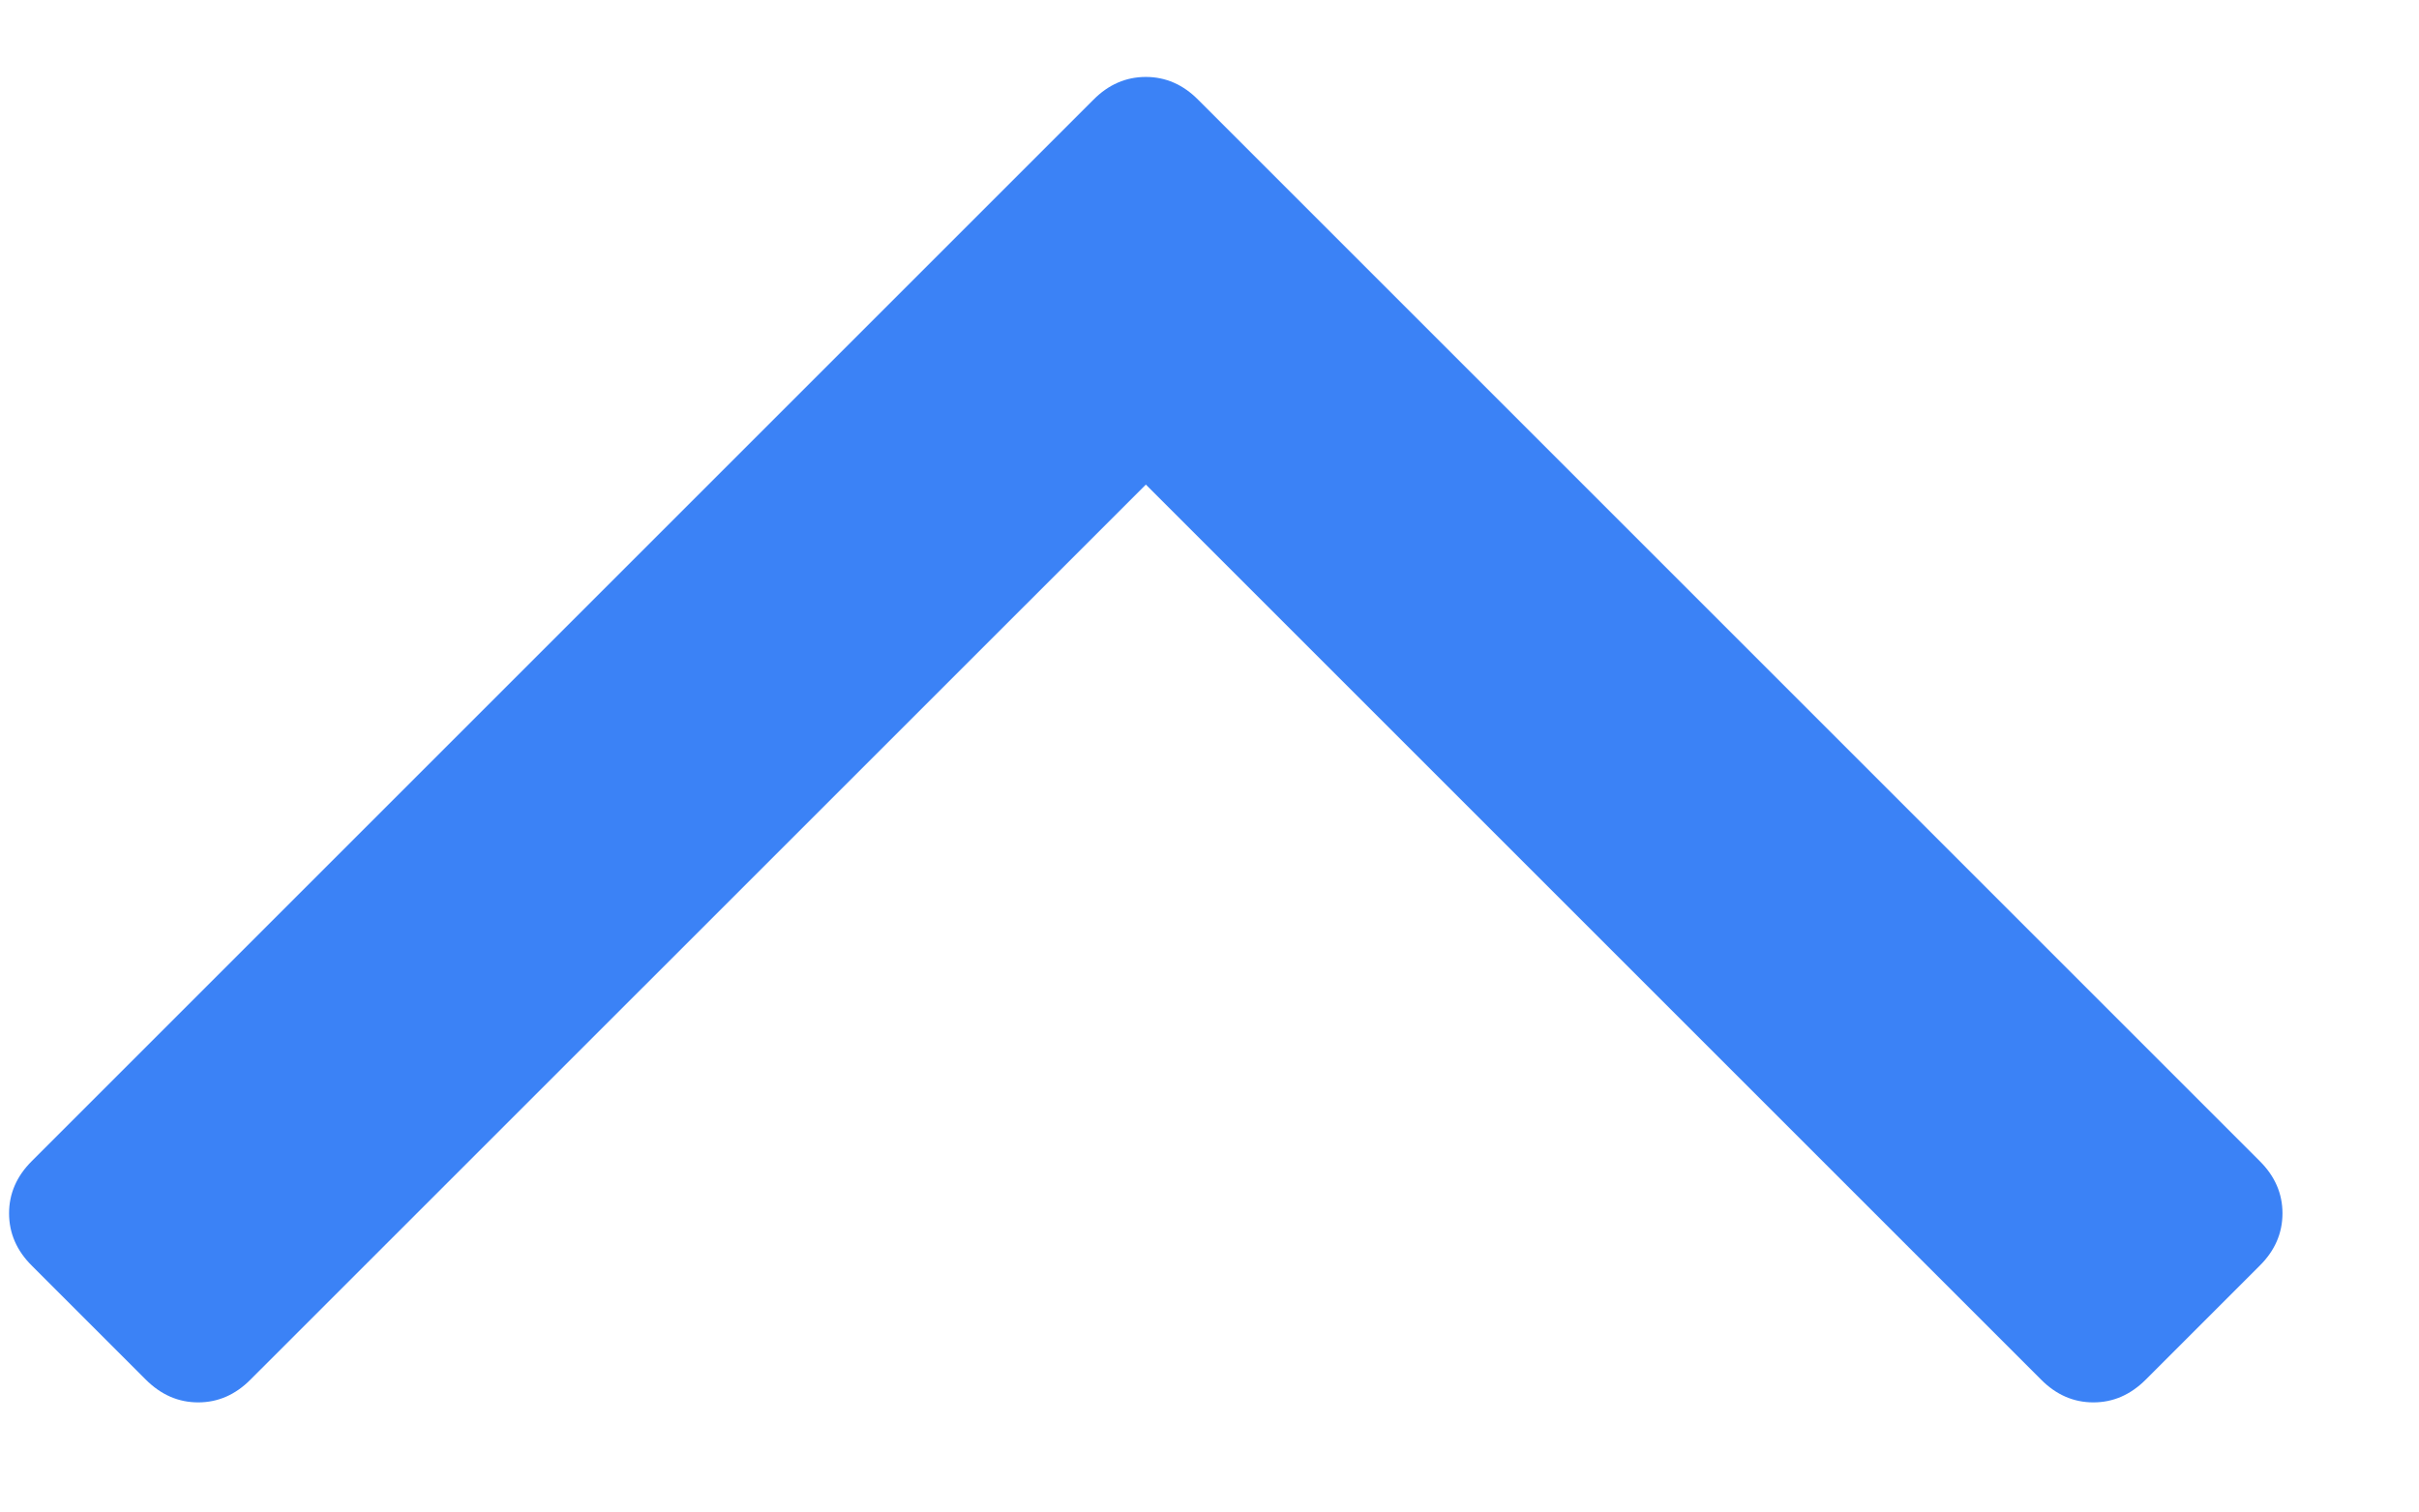
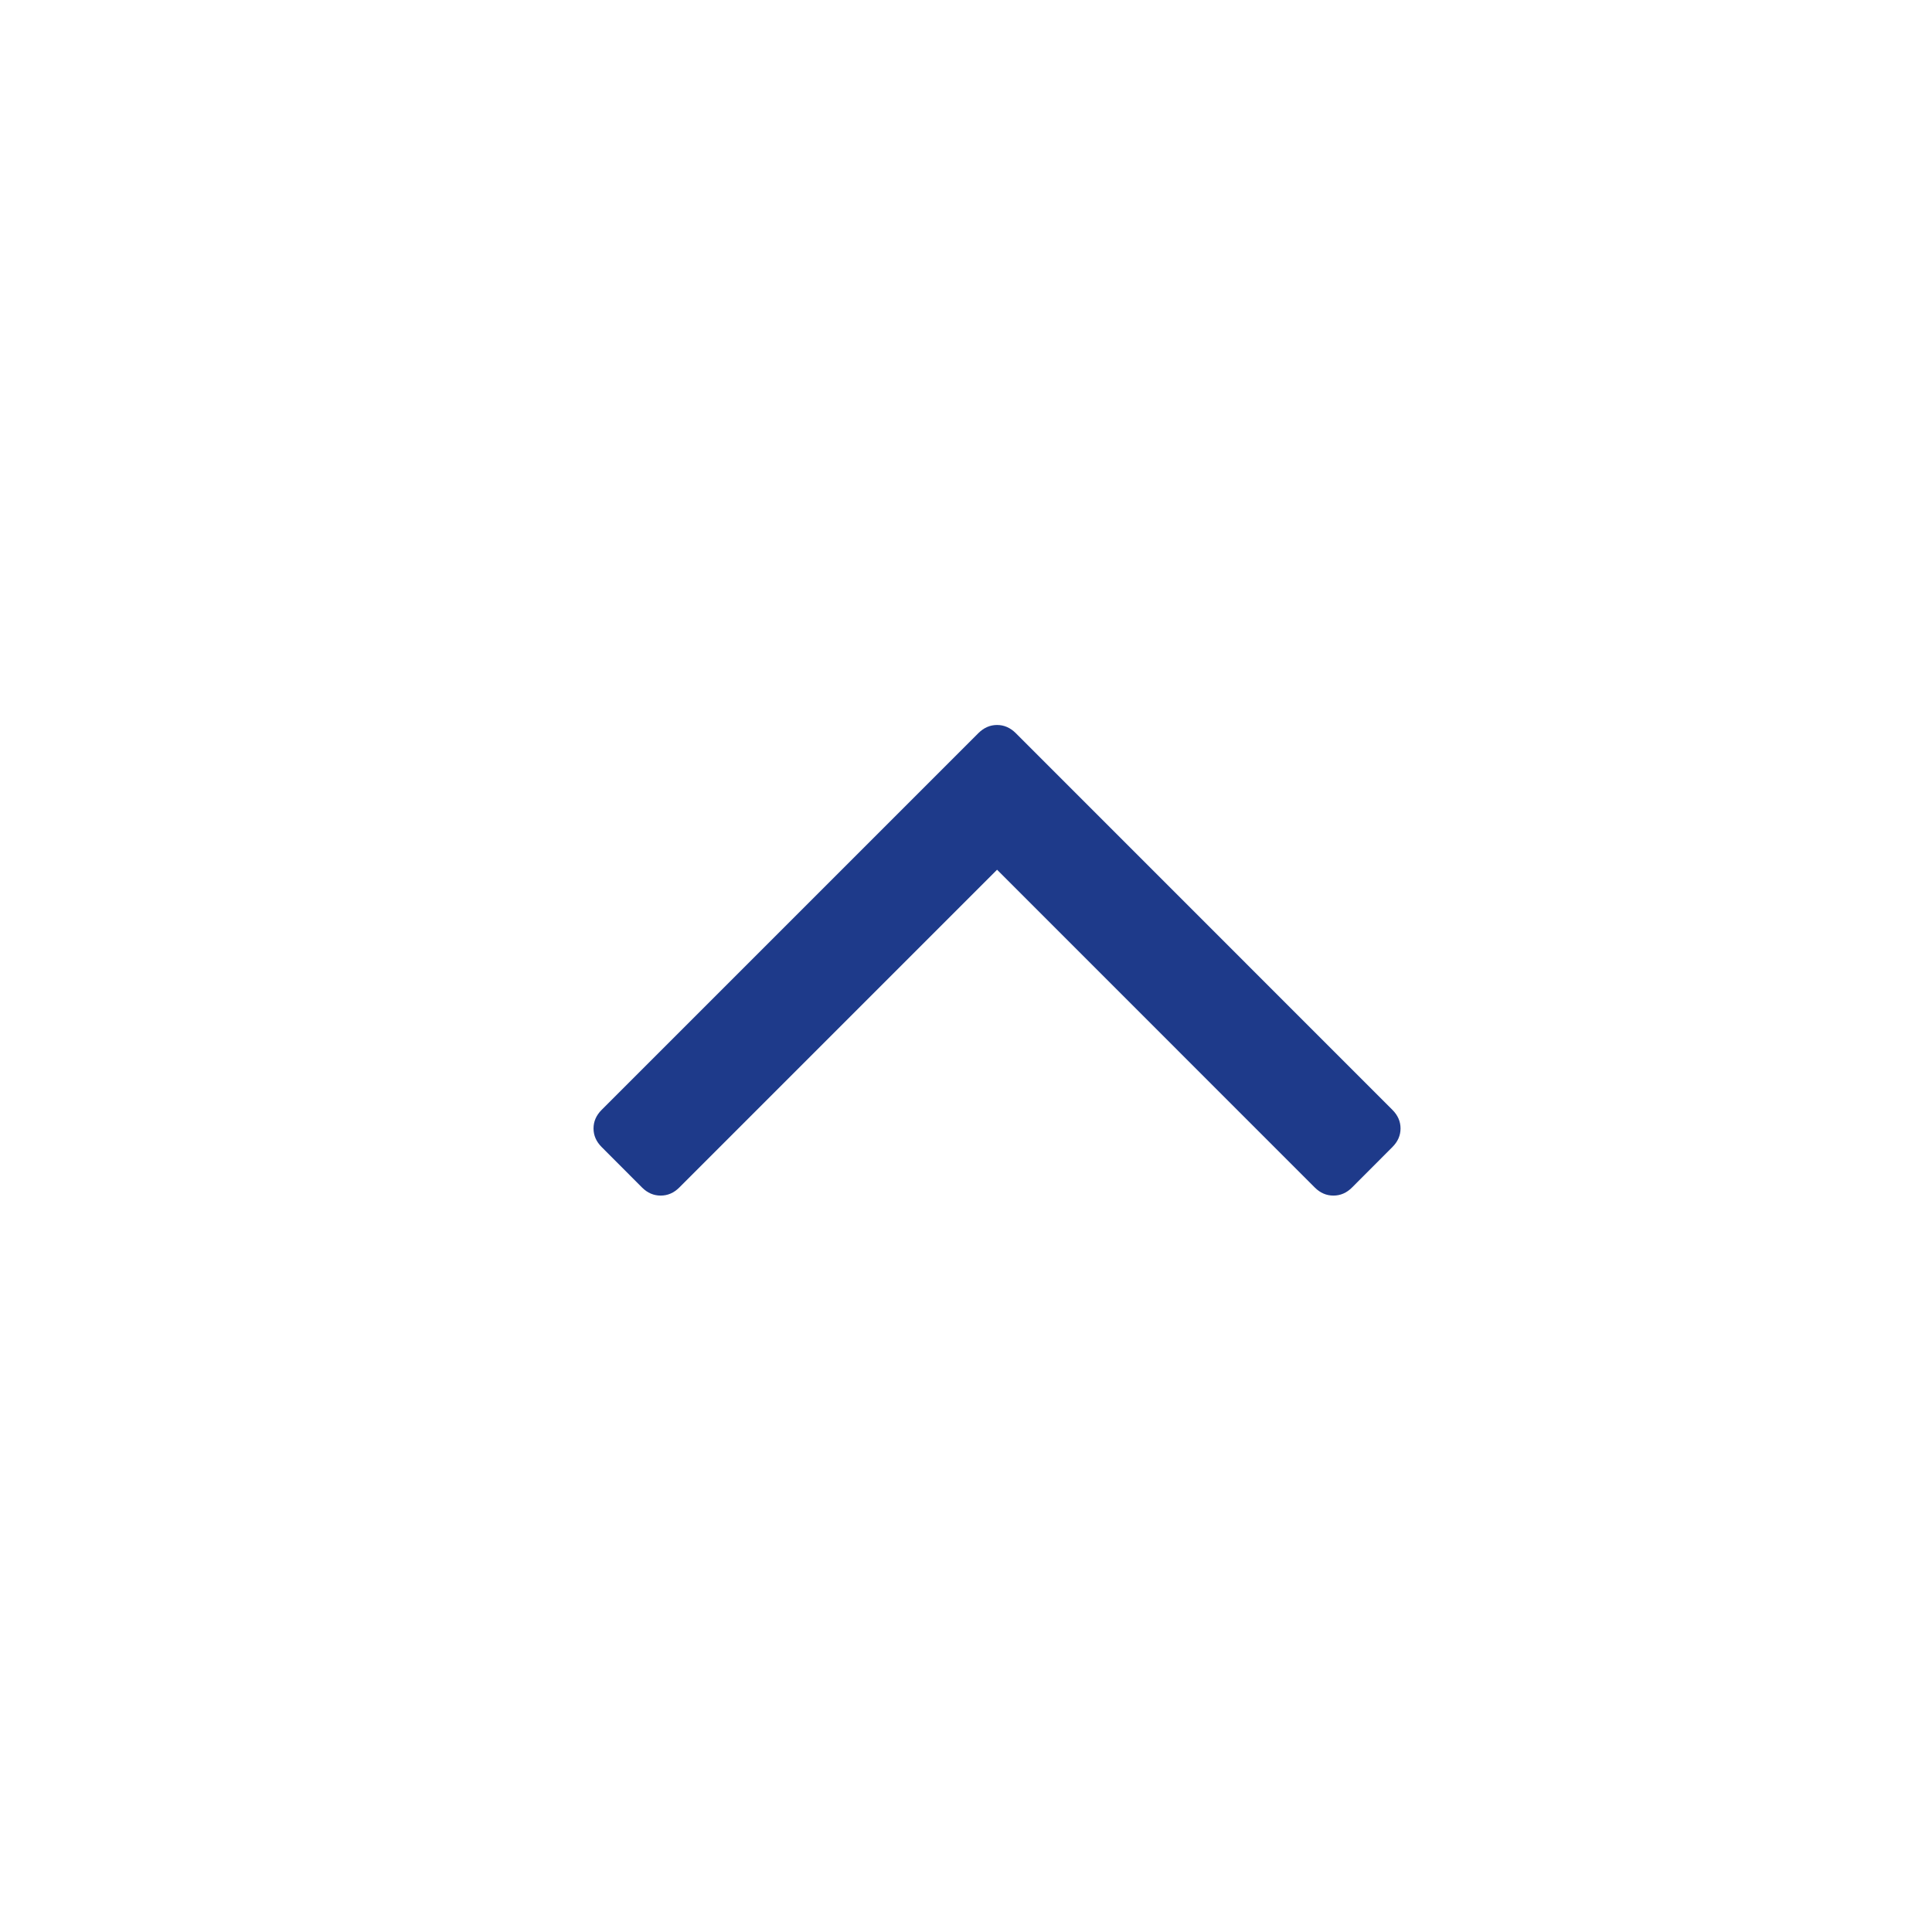
- <svg xmlns="http://www.w3.org/2000/svg" width="16" height="10" viewBox="0 0 16 10" fill="none">
-   <path fill-rule="evenodd" clip-rule="evenodd" d="M14.946 7.681C15.047 7.781 15.097 7.897 15.097 8.027C15.097 8.158 15.047 8.274 14.946 8.374L14.193 9.127C14.092 9.228 13.977 9.278 13.846 9.278C13.716 9.278 13.6 9.228 13.5 9.127L7.579 3.206L1.657 9.127C1.557 9.228 1.441 9.278 1.311 9.278C1.18 9.278 1.065 9.228 0.964 9.127L0.211 8.374C0.11 8.274 0.06 8.158 0.06 8.027C0.06 7.897 0.11 7.781 0.211 7.681L7.232 0.66C7.332 0.559 7.448 0.509 7.579 0.509C7.709 0.509 7.825 0.559 7.925 0.66L14.946 7.681Z" fill="#3B82F6" />
+ <svg xmlns="http://www.w3.org/2000/svg" width="24" height="24" viewBox="0 0 24 24" fill="none">
+   <path fill-rule="evenodd" clip-rule="evenodd" d="M17.297 13.787C17.364 13.854 17.398 13.931 17.398 14.018C17.398 14.105 17.364 14.182 17.297 14.249L16.795 14.752C16.728 14.819 16.651 14.852 16.564 14.852C16.477 14.852 16.4 14.819 16.333 14.752L12.386 10.804L8.438 14.752C8.371 14.819 8.294 14.852 8.207 14.852C8.12 14.852 8.043 14.819 7.976 14.752L7.474 14.249C7.407 14.182 7.373 14.105 7.373 14.018C7.373 13.931 7.407 13.854 7.474 13.787L12.155 9.106C12.222 9.04 12.299 9.006 12.386 9.006C12.473 9.006 12.55 9.04 12.617 9.106L17.297 13.787Z" fill="#1E3A8A" />
</svg>
